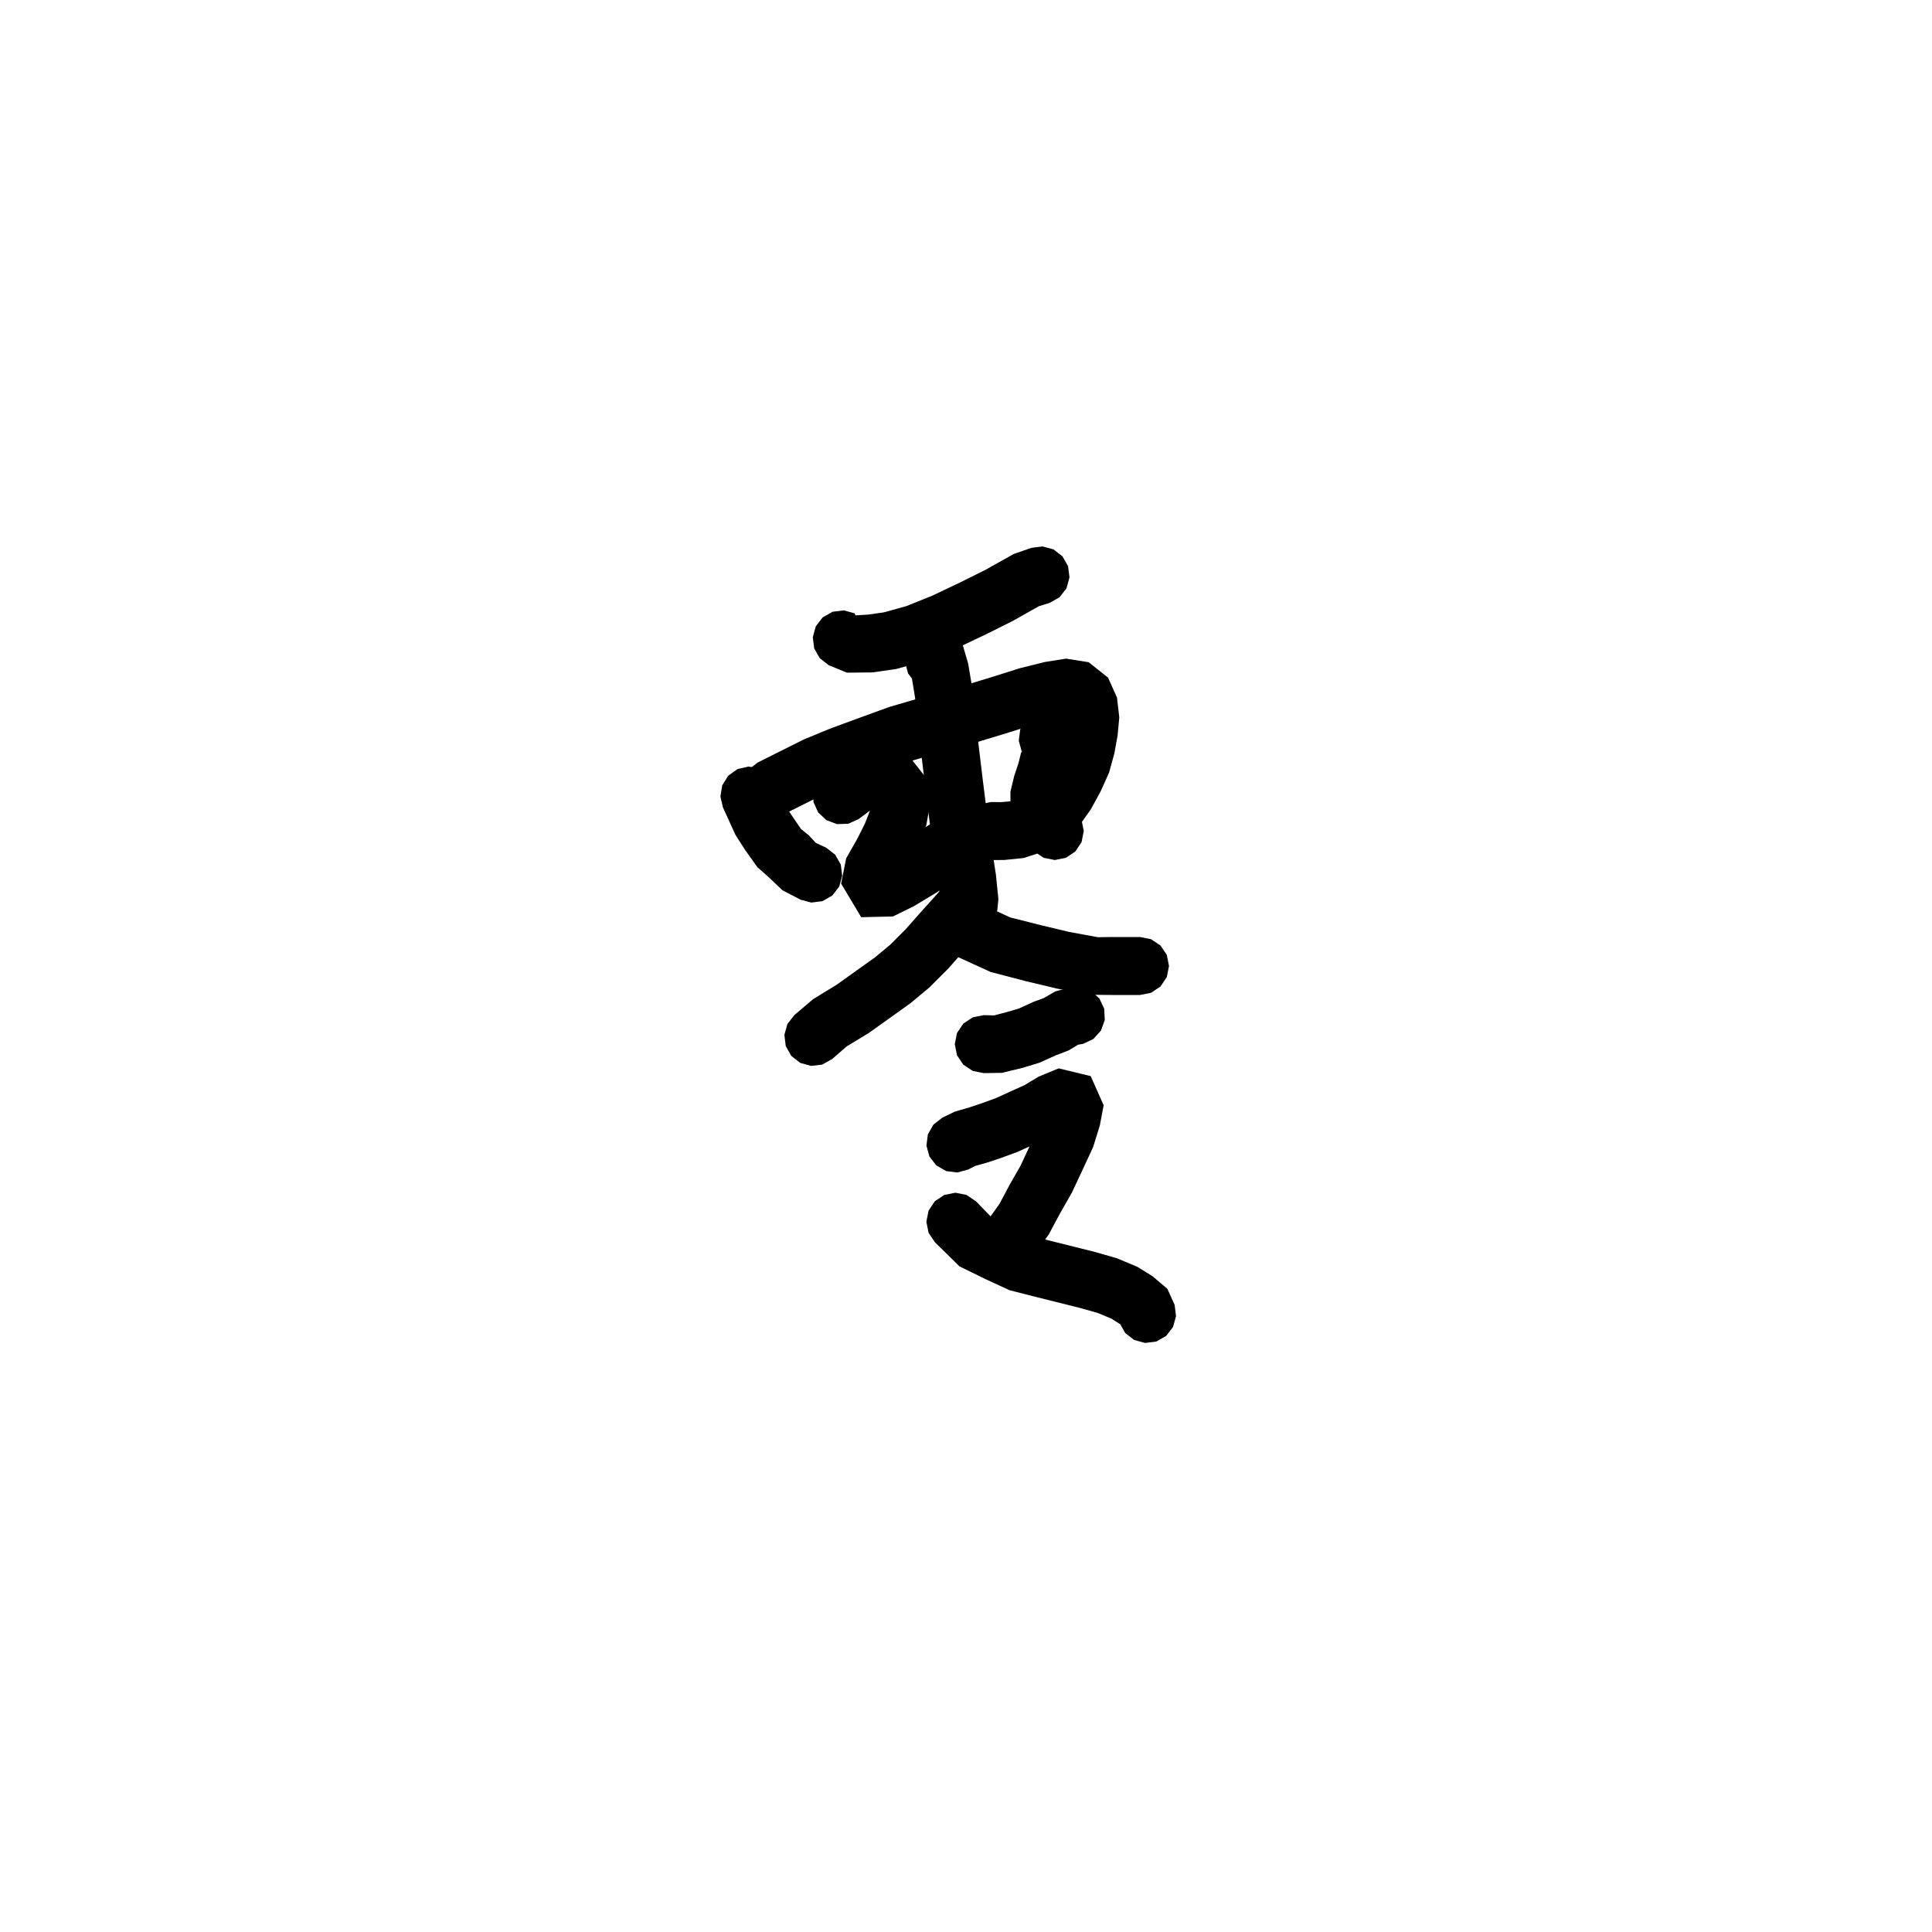
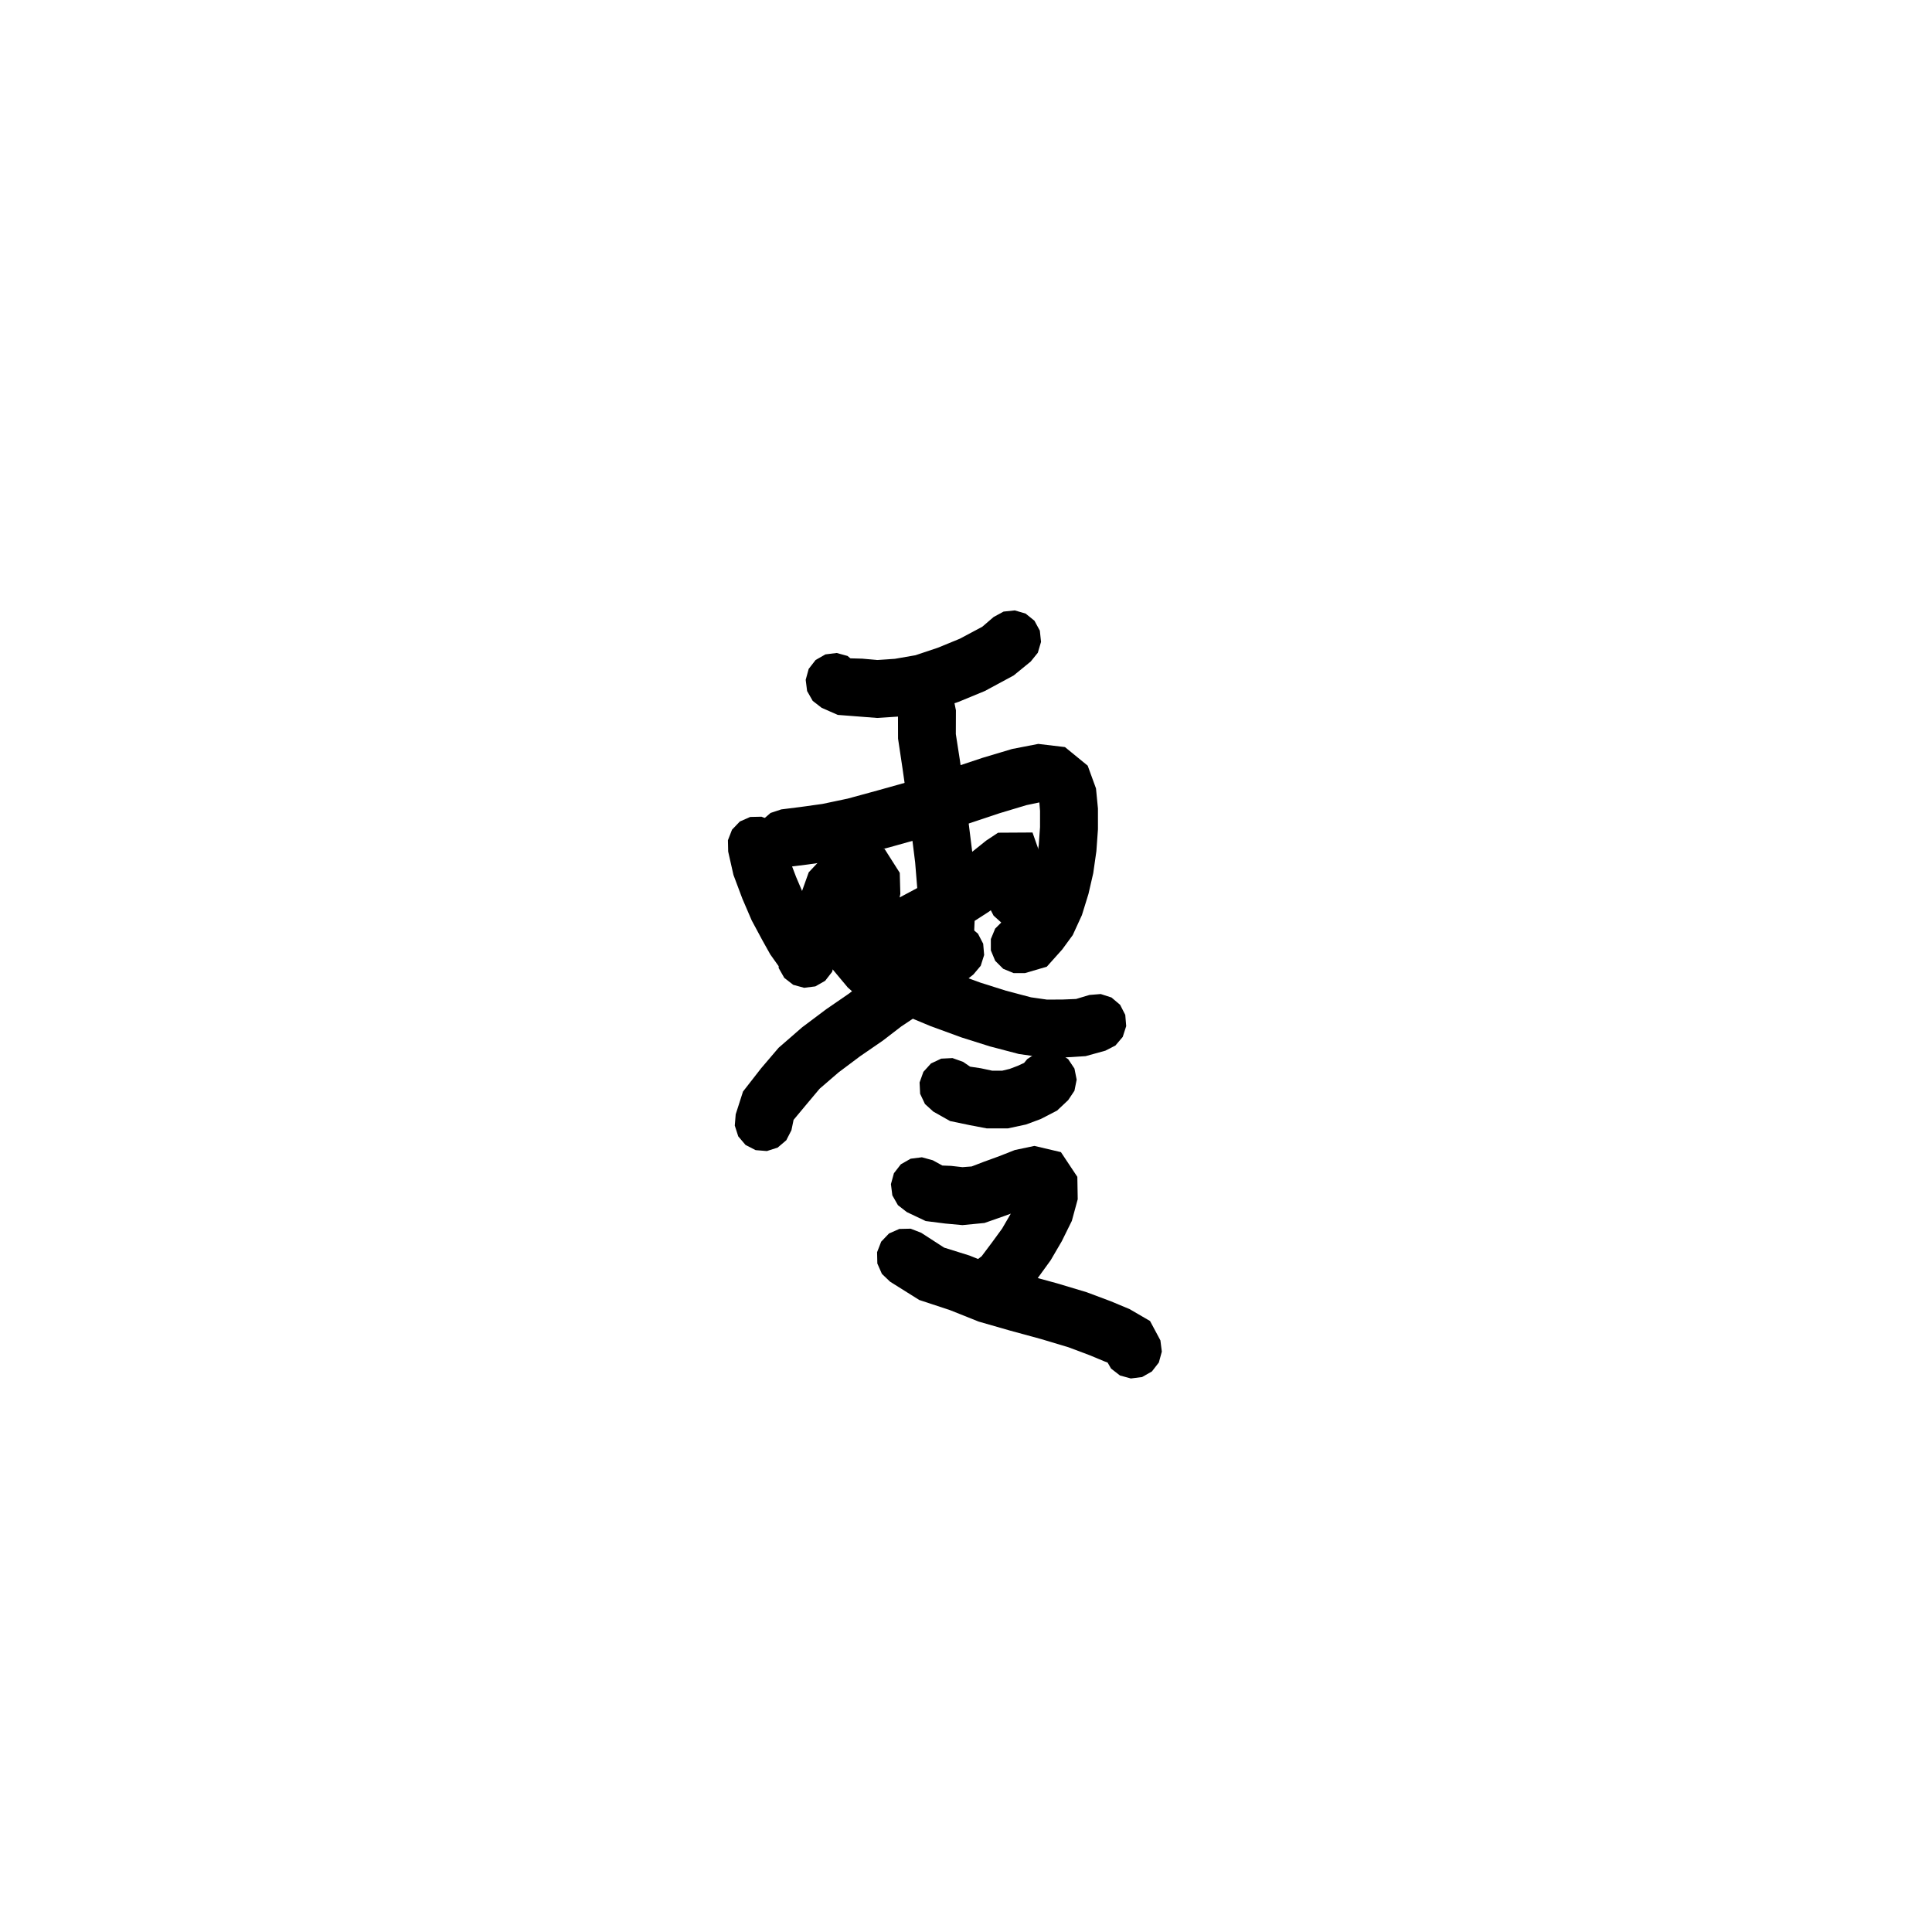
<svg xmlns="http://www.w3.org/2000/svg" viewBox="0 0 300 300" width="300" height="300">
-   <path d="M 128.686 103.29 L 131.502 104.45 L 135.493 104.41 L 139.16 103.881 L 143.626 102.64 L 148.39 100.738 L 153.184 98.457 L 157.296 96.4 L 161.331 94.126 L 163.004 93.607 L 164.529 92.738 L 165.606 91.351 L 166.07 89.657 L 165.85 87.915 L 164.98 86.39 L 163.593 85.313 L 161.9 84.85 L 160.158 85.069 L 157.419 86.021 L 153.072 88.453 L 149.242 90.366 L 144.772 92.497 L 140.713 94.125 L 137.237 95.089 L 134.728 95.443 L 132.837 95.55 L 132.711 95.24 L 131.018 94.776 L 129.275 94.996 L 127.75 95.865 L 126.674 97.252 L 126.21 98.946 L 126.429 100.688 L 127.299 102.213 Z" fill="black" fill-rule="nonzero" />
-   <path d="M 112.264 125.392 L 114.204 129.645 L 115.725 132.012 L 117.606 134.654 L 119.475 136.312 L 121.486 138.235 L 124.274 139.687 L 125.968 140.15 L 127.71 139.931 L 129.235 139.061 L 130.312 137.674 L 130.775 135.981 L 130.556 134.239 L 129.686 132.713 L 128.299 131.637 L 126.676 130.882 L 125.599 129.717 L 124.379 128.728 L 123.172 126.959 L 122.193 125.502 L 120.457 121.667 L 119.433 120.241 L 117.94 119.316 L 116.208 119.032 L 114.498 119.433 L 113.072 120.457 L 112.147 121.949 L 111.863 123.682 Z" fill="black" fill-rule="nonzero" />
-   <path d="M 121.682 126.451 L 125.358 124.613 L 128.587 122.995 L 132.109 121.547 L 136.215 120.035 L 140.917 118.322 L 146.052 116.827 L 151.591 115.276 L 156.735 113.711 L 160.832 112.415 L 164.068 111.606 L 166.009 111.258 L 165.585 111.139 L 164.78 110.514 L 164.715 110.503 L 164.801 111.397 L 164.626 112.967 L 164.252 115.032 L 163.749 116.918 L 162.85 118.87 L 161.725 120.94 L 160.633 122.537 L 159.746 123.315 L 158.291 124.014 L 157.155 124.414 L 155.462 124.55 L 153.86 124.544 L 152.138 124.887 L 150.678 125.862 L 149.703 127.322 L 149.36 129.044 L 149.703 130.766 L 150.678 132.226 L 152.138 133.202 L 153.86 133.544 L 155.935 133.538 L 158.948 133.233 L 161.783 132.309 L 164.739 130.803 L 167.382 128.492 L 169.378 125.677 L 170.9 122.895 L 172.207 119.994 L 173.028 117.027 L 173.536 114.239 L 173.801 111.397 L 173.447 108.32 L 172.058 105.221 L 169.047 102.831 L 165.536 102.271 L 162.182 102.806 L 158.359 103.761 L 154.074 105.113 L 149.071 106.636 L 143.58 108.173 L 138.127 109.766 L 133.123 111.583 L 128.847 113.159 L 124.869 114.799 L 121.333 116.563 L 117.657 118.402 L 116.27 119.478 L 115.4 121.003 L 115.18 122.745 L 115.644 124.439 L 116.721 125.826 L 118.246 126.696 L 119.988 126.915 Z" fill="black" fill-rule="nonzero" />
-   <path d="M 149.306 103.997 L 141.66 103.967 L 141.497 104.73 L 141.918 107.261 L 142.552 111.255 L 142.986 116.486 L 143.658 122.091 L 144.325 127.42 L 144.996 132.342 L 145.722 136.984 L 146.074 140.521 L 146.586 142.201 L 147.702 143.556 L 149.252 144.382 L 150.999 144.551 L 152.679 144.039 L 154.034 142.923 L 154.86 141.373 L 155.029 139.626 L 154.645 135.81 L 153.901 131.04 L 153.249 126.256 L 152.592 120.997 L 151.94 115.573 L 151.492 110.216 L 150.803 105.828 L 150.341 103.064 L 149.149 98.974 L 140.768 101.15 L 140.548 102.893 L 141.012 104.586 L 142.088 105.973 L 143.614 106.843 L 145.356 107.062 L 147.049 106.598 L 148.436 105.522 Z" fill="black" fill-rule="nonzero" />
-   <path d="M 133.314 127.191 L 135.36 125.677 L 136.441 125.464 L 137.017 125.152 L 135.79 124.806 L 135.606 124.42 L 135.469 124.175 L 135.202 125.578 L 134.3 127.894 L 133.139 130.21 L 131.387 133.296 L 130.61 137.206 L 133.724 142.421 L 138.651 142.311 L 141.928 140.698 L 145.648 138.455 L 149.147 135.63 L 151.834 133.963 L 153.112 132.76 L 153.833 131.159 L 153.887 129.404 L 153.265 127.762 L 152.061 126.483 L 150.46 125.762 L 148.705 125.709 L 147.064 126.331 L 143.868 128.341 L 140.455 131.104 L 137.557 132.831 L 135.54 133.866 L 137.379 134.197 L 139.61 137.206 L 139.716 136.704 L 141.052 134.496 L 142.538 131.518 L 143.842 128.098 L 144.457 124.648 L 143.879 120.874 L 141.489 117.841 L 137.616 116.172 L 134.221 116.742 L 131.184 117.705 L 128.083 119.868 L 126.881 121.147 L 126.26 122.79 L 126.315 124.545 L 127.037 126.145 L 128.316 127.347 L 129.959 127.968 L 131.714 127.913 Z" fill="black" fill-rule="nonzero" />
-   <path d="M 158.659 116.718 L 158.929 116.476 L 158.555 116.861 L 158.146 118.51 L 157.484 120.495 L 156.9 122.935 L 156.906 125.71 L 157.716 128.503 L 159.201 130.791 L 160.605 132.226 L 162.065 133.202 L 163.787 133.544 L 165.509 133.202 L 166.969 132.226 L 167.944 130.766 L 168.287 129.044 L 167.944 127.322 L 166.969 125.862 L 166.167 125.092 L 165.887 124.732 L 165.815 124.437 L 165.821 124.124 L 166.119 123.034 L 166.78 121.049 L 167.254 119.169 L 167.909 115.877 L 166.709 112.693 L 165.632 111.306 L 164.107 110.437 L 162.365 110.217 L 160.671 110.681 L 159.284 111.757 L 158.415 113.283 L 158.195 115.025 Z" fill="black" fill-rule="nonzero" />
-   <path d="M 146.104 138.166 L 142.783 141.856 L 140.66 144.266 L 138.246 146.683 L 135.896 148.639 L 132.936 150.75 L 129.986 152.861 L 126.245 155.162 L 123.358 157.613 L 122.274 158.994 L 121.8 160.684 L 122.009 162.428 L 122.87 163.958 L 124.251 165.043 L 125.942 165.516 L 127.685 165.307 L 129.215 164.446 L 131.476 162.485 L 134.94 160.375 L 138.167 158.074 L 141.383 155.773 L 144.328 153.317 L 147.208 150.44 L 149.496 147.85 L 152.793 144.187 L 153.691 142.678 L 153.942 140.94 L 153.51 139.238 L 152.459 137.832 L 150.95 136.934 L 149.212 136.683 L 147.51 137.115 Z" fill="black" fill-rule="nonzero" />
-   <path d="M 148.666 148.571 L 153.823 150.931 L 159.394 152.382 L 164.188 153.522 L 169.437 154.469 L 172.61 154.5 L 175.551 154.5 L 177.022 154.5 L 178.744 154.157 L 180.204 153.182 L 181.18 151.722 L 181.522 150 L 181.18 148.278 L 180.204 146.818 L 178.744 145.843 L 177.022 145.5 L 175.551 145.5 L 172.61 145.5 L 170.489 145.531 L 166.032 144.713 L 161.562 143.647 L 156.838 142.451 L 152.437 140.399 L 150.73 139.989 L 148.996 140.263 L 147.498 141.179 L 146.466 142.6 L 146.055 144.307 L 146.329 146.041 L 147.246 147.538 Z" fill="black" fill-rule="nonzero" />
-   <path d="M 152.757 166.632 L 155.571 166.591 L 158.794 165.812 L 161.418 165.014 L 163.989 163.853 L 165.949 163.104 L 167.398 162.224 L 168.187 162.086 L 169.775 161.336 L 170.954 160.036 L 171.547 158.383 L 171.461 156.629 L 170.711 155.042 L 169.411 153.862 L 167.758 153.27 L 166.004 153.355 L 163.852 153.952 L 162.066 154.985 L 160.496 155.559 L 158.214 156.604 L 156.426 157.129 L 154.355 157.674 L 152.757 157.632 L 151.035 157.975 L 149.575 158.95 L 148.6 160.41 L 148.257 162.132 L 148.6 163.854 L 149.575 165.314 L 151.035 166.29 Z" fill="black" fill-rule="nonzero" />
-   <path d="M 150.358 181.598 L 151.396 181.052 L 153.204 180.549 L 155.347 179.836 L 157.991 178.871 L 160.575 177.7 L 163.228 176.486 L 165.441 175.159 L 166.274 174.694 L 163.505 173.931 L 162.375 171.618 L 162.092 172.419 L 161.363 174.825 L 159.93 177.876 L 158.466 181.021 L 156.76 183.999 L 155.175 186.98 L 153.507 189.296 L 152.785 190.897 L 152.73 192.652 L 153.351 194.294 L 154.554 195.574 L 156.154 196.296 L 157.909 196.351 L 159.551 195.73 L 160.831 194.527 L 162.84 191.697 L 164.637 188.354 L 166.46 185.156 L 168.085 181.682 L 169.74 178.116 L 170.775 174.787 L 171.375 171.618 L 169.362 167.098 L 164.388 165.894 L 161.25 167.194 L 159.052 168.514 L 156.851 169.506 L 154.583 170.541 L 152.374 171.341 L 150.546 171.951 L 148.236 172.625 L 146.333 173.549 L 144.946 174.625 L 144.077 176.15 L 143.857 177.893 L 144.321 179.586 L 145.397 180.973 L 146.923 181.843 L 148.665 182.062 Z" fill="black" fill-rule="nonzero" />
-   <path d="M 145.164 192.888 L 148.993 196.644 L 153.06 198.637 L 156.767 200.344 L 160.71 201.351 L 164.239 202.233 L 167.701 203.098 L 170.477 203.885 L 172.583 204.76 L 173.785 205.529 L 174.243 205.752 L 173.856 205.467 L 174.725 206.993 L 176.113 208.069 L 177.806 208.533 L 179.548 208.313 L 181.073 207.444 L 182.15 206.057 L 182.614 204.363 L 182.394 202.621 L 181.271 200.13 L 178.935 198.148 L 176.608 196.71 L 173.421 195.38 L 170.02 194.402 L 166.422 193.502 L 162.893 192.62 L 159.777 191.862 L 156.866 190.481 L 154.316 189.386 L 151.528 186.524 L 150.068 185.548 L 148.346 185.206 L 146.624 185.548 L 145.164 186.524 L 144.188 187.984 L 143.846 189.706 L 144.188 191.428 Z" fill="black" fill-rule="nonzero" />
+   <path d="M 127.583 109.907 L 130.09 111.01 L 133.246 111.253 L 136.213 111.485 L 140.08 111.23 L 144.393 110.461 L 148.809 108.998 L 152.927 107.298 L 157.397 104.888 L 160.05 102.722 L 161.154 101.356 L 161.651 99.672 L 161.465 97.926 L 160.626 96.384 L 159.261 95.28 L 157.577 94.783 L 155.831 94.968 L 154.288 95.808 L 152.53 97.318 L 149.058 99.172 L 145.676 100.561 L 142.151 101.745 L 138.964 102.299 L 136.213 102.485 L 133.887 102.276 L 132.042 102.225 L 131.608 101.857 L 129.915 101.394 L 128.173 101.613 L 126.647 102.483 L 125.571 103.87 L 125.107 105.563 L 125.327 107.305 L 126.196 108.831 Z" fill="black" fill-rule="nonzero" />
+   <path d="M 113.07 132.226 L 113.888 135.852 L 115.274 139.547 L 116.718 142.908 L 118.366 145.978 L 119.611 148.206 L 120.909 150.027 L 120.915 150.32 L 121.784 151.845 L 123.171 152.922 L 124.865 153.386 L 126.607 153.166 L 128.132 152.297 L 129.209 150.91 L 129.673 149.216 L 129.453 147.474 L 128.723 145.561 L 127.227 143.411 L 126.267 141.669 L 124.827 139.004 L 123.623 136.188 L 122.509 133.266 L 121.856 130.274 L 121.148 128.667 L 119.879 127.454 L 118.242 126.818 L 116.487 126.857 L 114.88 127.565 L 113.667 128.834 L 113.031 130.471 Z" fill="black" fill-rule="nonzero" />
+   <path d="M 122.433 134.612 L 125.411 134.24 L 129.279 133.695 L 133.75 132.754 L 138.736 131.396 L 144.345 129.825 L 149.963 128.028 L 155.225 126.273 L 159.393 125.02 L 161.94 124.486 L 162.207 124.434 L 161.325 123.757 L 161.359 124.191 L 161.497 125.923 L 161.496 128.436 L 161.298 131.212 L 160.906 133.96 L 160.324 136.477 L 159.573 138.935 L 158.789 140.687 L 157.779 141.981 L 157.677 142.538 L 157.39 142.279 L 155.768 142.952 L 154.528 144.195 L 153.858 145.818 L 153.859 147.574 L 154.533 149.195 L 155.776 150.435 L 157.399 151.106 L 159.155 151.104 L 162.544 150.109 L 164.942 147.431 L 166.578 145.196 L 168 142.095 L 169.014 138.817 L 169.756 135.599 L 170.246 132.171 L 170.49 128.769 L 170.489 125.548 L 170.185 122.426 L 168.896 118.89 L 165.367 116.007 L 161.222 115.514 L 157.151 116.304 L 152.496 117.697 L 147.169 119.472 L 141.758 121.204 L 136.337 122.722 L 131.618 124.011 L 127.706 124.834 L 124.221 125.319 L 121.317 125.682 L 119.651 126.235 L 118.323 127.384 L 117.536 128.954 L 117.41 130.705 L 117.963 132.372 L 119.112 133.699 L 120.682 134.486 Z" fill="black" fill-rule="nonzero" />
+   <path d="M 139.434 110.294 L 139.448 114.692 L 140.144 119.333 L 140.801 123.931 L 141.457 128.744 L 142.104 133.913 L 142.523 139.064 L 142.332 143.524 L 141.592 147.22 L 140.826 149.306 L 141.008 149.324 L 140.881 149.124 L 139.774 148.657 L 138.145 147.113 L 136.284 144.874 L 134.716 142.511 L 133.662 140.794 L 133.357 139.906 L 133.381 139.875 L 133.171 140.284 L 133.359 140.222 L 134.035 139.687 L 133.94 139.705 L 131.969 139.041 L 130.946 137.556 L 130.858 137.812 L 130.524 139.423 L 129.835 141.744 L 129.523 144.859 L 132.436 149.393 L 136.298 149.837 L 139.57 149.212 L 143.243 147.655 L 146.814 145.753 L 150.278 143.676 L 153.554 141.568 L 156.391 139.443 L 158.546 137.718 L 159.355 137.169 L 155.335 136.759 L 153.438 132.7 L 153.063 133.764 L 152.46 136.444 L 152.9 139.511 L 154.285 142.182 L 156.511 144.185 L 158.465 145.201 L 160.159 145.665 L 161.901 145.446 L 163.426 144.576 L 164.503 143.189 L 164.967 141.495 L 164.747 139.753 L 163.877 138.228 L 162.49 137.152 L 161.504 136.697 L 161.377 136.641 L 161.438 136.665 L 161.437 137.085 L 161.717 136.236 L 162.224 134.653 L 160.327 129.27 L 154.984 129.302 L 153.146 130.518 L 150.888 132.322 L 148.431 134.168 L 145.531 136.03 L 142.377 137.923 L 139.33 139.55 L 136.827 140.641 L 135.246 140.898 L 136.461 141.343 L 138.492 144.112 L 138.621 143.697 L 139.255 141.606 L 139.803 138.806 L 139.716 135.532 L 137.369 131.841 L 133.192 130.736 L 130.01 131.637 L 127.597 133.308 L 125.579 135.452 L 124.486 138.507 L 124.511 141.565 L 125.529 144.647 L 127.123 147.342 L 129.084 150.274 L 131.635 153.328 L 134.858 156.196 L 139.045 157.935 L 144.212 157.735 L 148.365 154.223 L 150.246 149.692 L 151.271 144.564 L 151.521 138.877 L 151.058 132.999 L 150.381 127.58 L 149.714 122.687 L 149.047 118.02 L 148.42 113.984 L 148.434 110.294 L 148.091 108.572 L 147.116 107.112 L 145.656 106.137 L 143.934 105.794 L 142.212 106.137 L 140.752 107.112 L 139.776 108.572 Z" fill="black" fill-rule="nonzero" />
+   <path d="M 145.534 144.28 L 143.873 145.617 L 141.759 147 L 139.69 148.606 L 137.393 150.277 L 134.687 152.083 L 131.809 154.296 L 128.293 156.714 L 124.565 159.512 L 120.899 162.7 L 118.179 165.891 L 115.375 169.492 L 114.239 173.028 L 114.096 174.778 L 114.632 176.45 L 115.768 177.789 L 117.33 178.592 L 119.08 178.735 L 120.752 178.198 L 122.091 177.063 L 122.893 175.501 L 123.228 173.89 L 125.129 171.609 L 127.263 169.064 L 130.215 166.518 L 133.545 164.022 L 137.088 161.586 L 139.946 159.387 L 142.533 157.665 L 145.09 155.806 L 146.991 154.324 L 149.142 152.913 L 151.157 151.308 L 152.287 149.965 L 152.818 148.291 L 152.668 146.542 L 151.859 144.983 L 150.516 143.852 L 148.843 143.322 L 147.093 143.472 Z" fill="black" fill-rule="nonzero" />
+   <path d="M 139.997 157.463 L 144.504 159.339 L 149.317 161.097 L 153.712 162.484 L 158.221 163.667 L 161.91 164.194 L 165.229 164.204 L 168.571 163.998 L 171.641 163.15 L 173.202 162.348 L 174.338 161.009 L 174.875 159.337 L 174.731 157.587 L 173.929 156.026 L 172.59 154.89 L 170.918 154.353 L 169.168 154.497 L 167.091 155.12 L 164.992 155.207 L 162.575 155.218 L 160.088 154.863 L 156.214 153.839 L 152.227 152.58 L 147.776 150.955 L 143.459 149.155 L 141.737 148.809 L 140.015 149.148 L 138.553 150.12 L 137.574 151.578 L 137.228 153.299 L 137.567 155.022 L 138.539 156.484 Z" fill="black" fill-rule="nonzero" />
+   <path d="M 144.927 172.609 L 147.525 174.075 L 150.579 174.712 L 153.213 175.215 L 156.514 175.213 L 159.321 174.611 L 161.62 173.755 L 164.142 172.45 L 165.866 170.829 L 166.841 169.369 L 167.184 167.647 L 166.841 165.925 L 165.866 164.465 L 164.406 163.49 L 162.684 163.147 L 160.962 163.49 L 159.502 164.465 L 159.019 165.05 L 158.012 165.51 L 156.782 165.977 L 155.618 166.258 L 154.066 166.256 L 152.289 165.876 L 150.637 165.63 L 149.558 164.891 L 147.905 164.299 L 146.151 164.384 L 144.564 165.134 L 143.384 166.435 L 142.792 168.088 L 142.877 169.841 L 143.627 171.429 Z" fill="black" fill-rule="nonzero" />
+   <path d="M 140.818 188.216 L 143.744 189.604 L 146.795 189.992 L 149.449 190.235 L 152.872 189.903 L 155.839 188.861 L 158.33 187.955 L 160.289 187.159 L 161.218 186.917 L 159.746 186.391 L 158.52 184.762 L 158.459 184.813 L 158.052 186.301 L 156.962 188.445 L 155.606 190.777 L 154.004 192.97 L 152.427 195.072 L 151.049 196.118 L 149.918 197.462 L 149.388 199.135 L 149.538 200.885 L 150.346 202.443 L 151.69 203.574 L 153.363 204.105 L 155.113 203.955 L 156.671 203.146 L 158.97 201.252 L 161.217 198.353 L 163.144 195.694 L 164.876 192.732 L 166.433 189.581 L 167.349 186.217 L 167.289 182.738 L 164.739 178.903 L 160.62 177.936 L 157.579 178.577 L 155.126 179.545 L 152.764 180.403 L 150.878 181.127 L 149.449 181.235 L 147.69 181.037 L 146.33 180.984 L 144.843 180.166 L 143.15 179.702 L 141.408 179.922 L 139.882 180.792 L 138.806 182.179 L 138.342 183.872 L 138.562 185.614 L 139.431 187.14 Z" fill="black" fill-rule="nonzero" />
+   <path d="M 138.209 199.017 L 142.743 201.861 L 147.478 203.423 L 151.965 205.214 L 156.842 206.614 L 161.668 207.93 L 165.893 209.196 L 169.2 210.438 L 171.583 211.428 L 172.524 211.786 L 171.65 210.982 L 172.52 212.507 L 173.907 213.584 L 175.6 214.048 L 177.342 213.828 L 178.868 212.958 L 179.944 211.571 L 180.408 209.878 L 180.188 208.136 L 178.578 205.126 L 175.403 203.278 L 172.491 202.062 L 168.739 200.657 L 164.141 199.276 L 159.261 197.945 L 154.873 196.697 L 150.537 194.959 L 146.596 193.727 L 143.041 191.424 L 141.404 190.789 L 139.649 190.828 L 138.042 191.536 L 136.829 192.805 L 136.193 194.441 L 136.232 196.197 L 136.94 197.804 Z" fill="black" fill-rule="nonzero" />
</svg>
